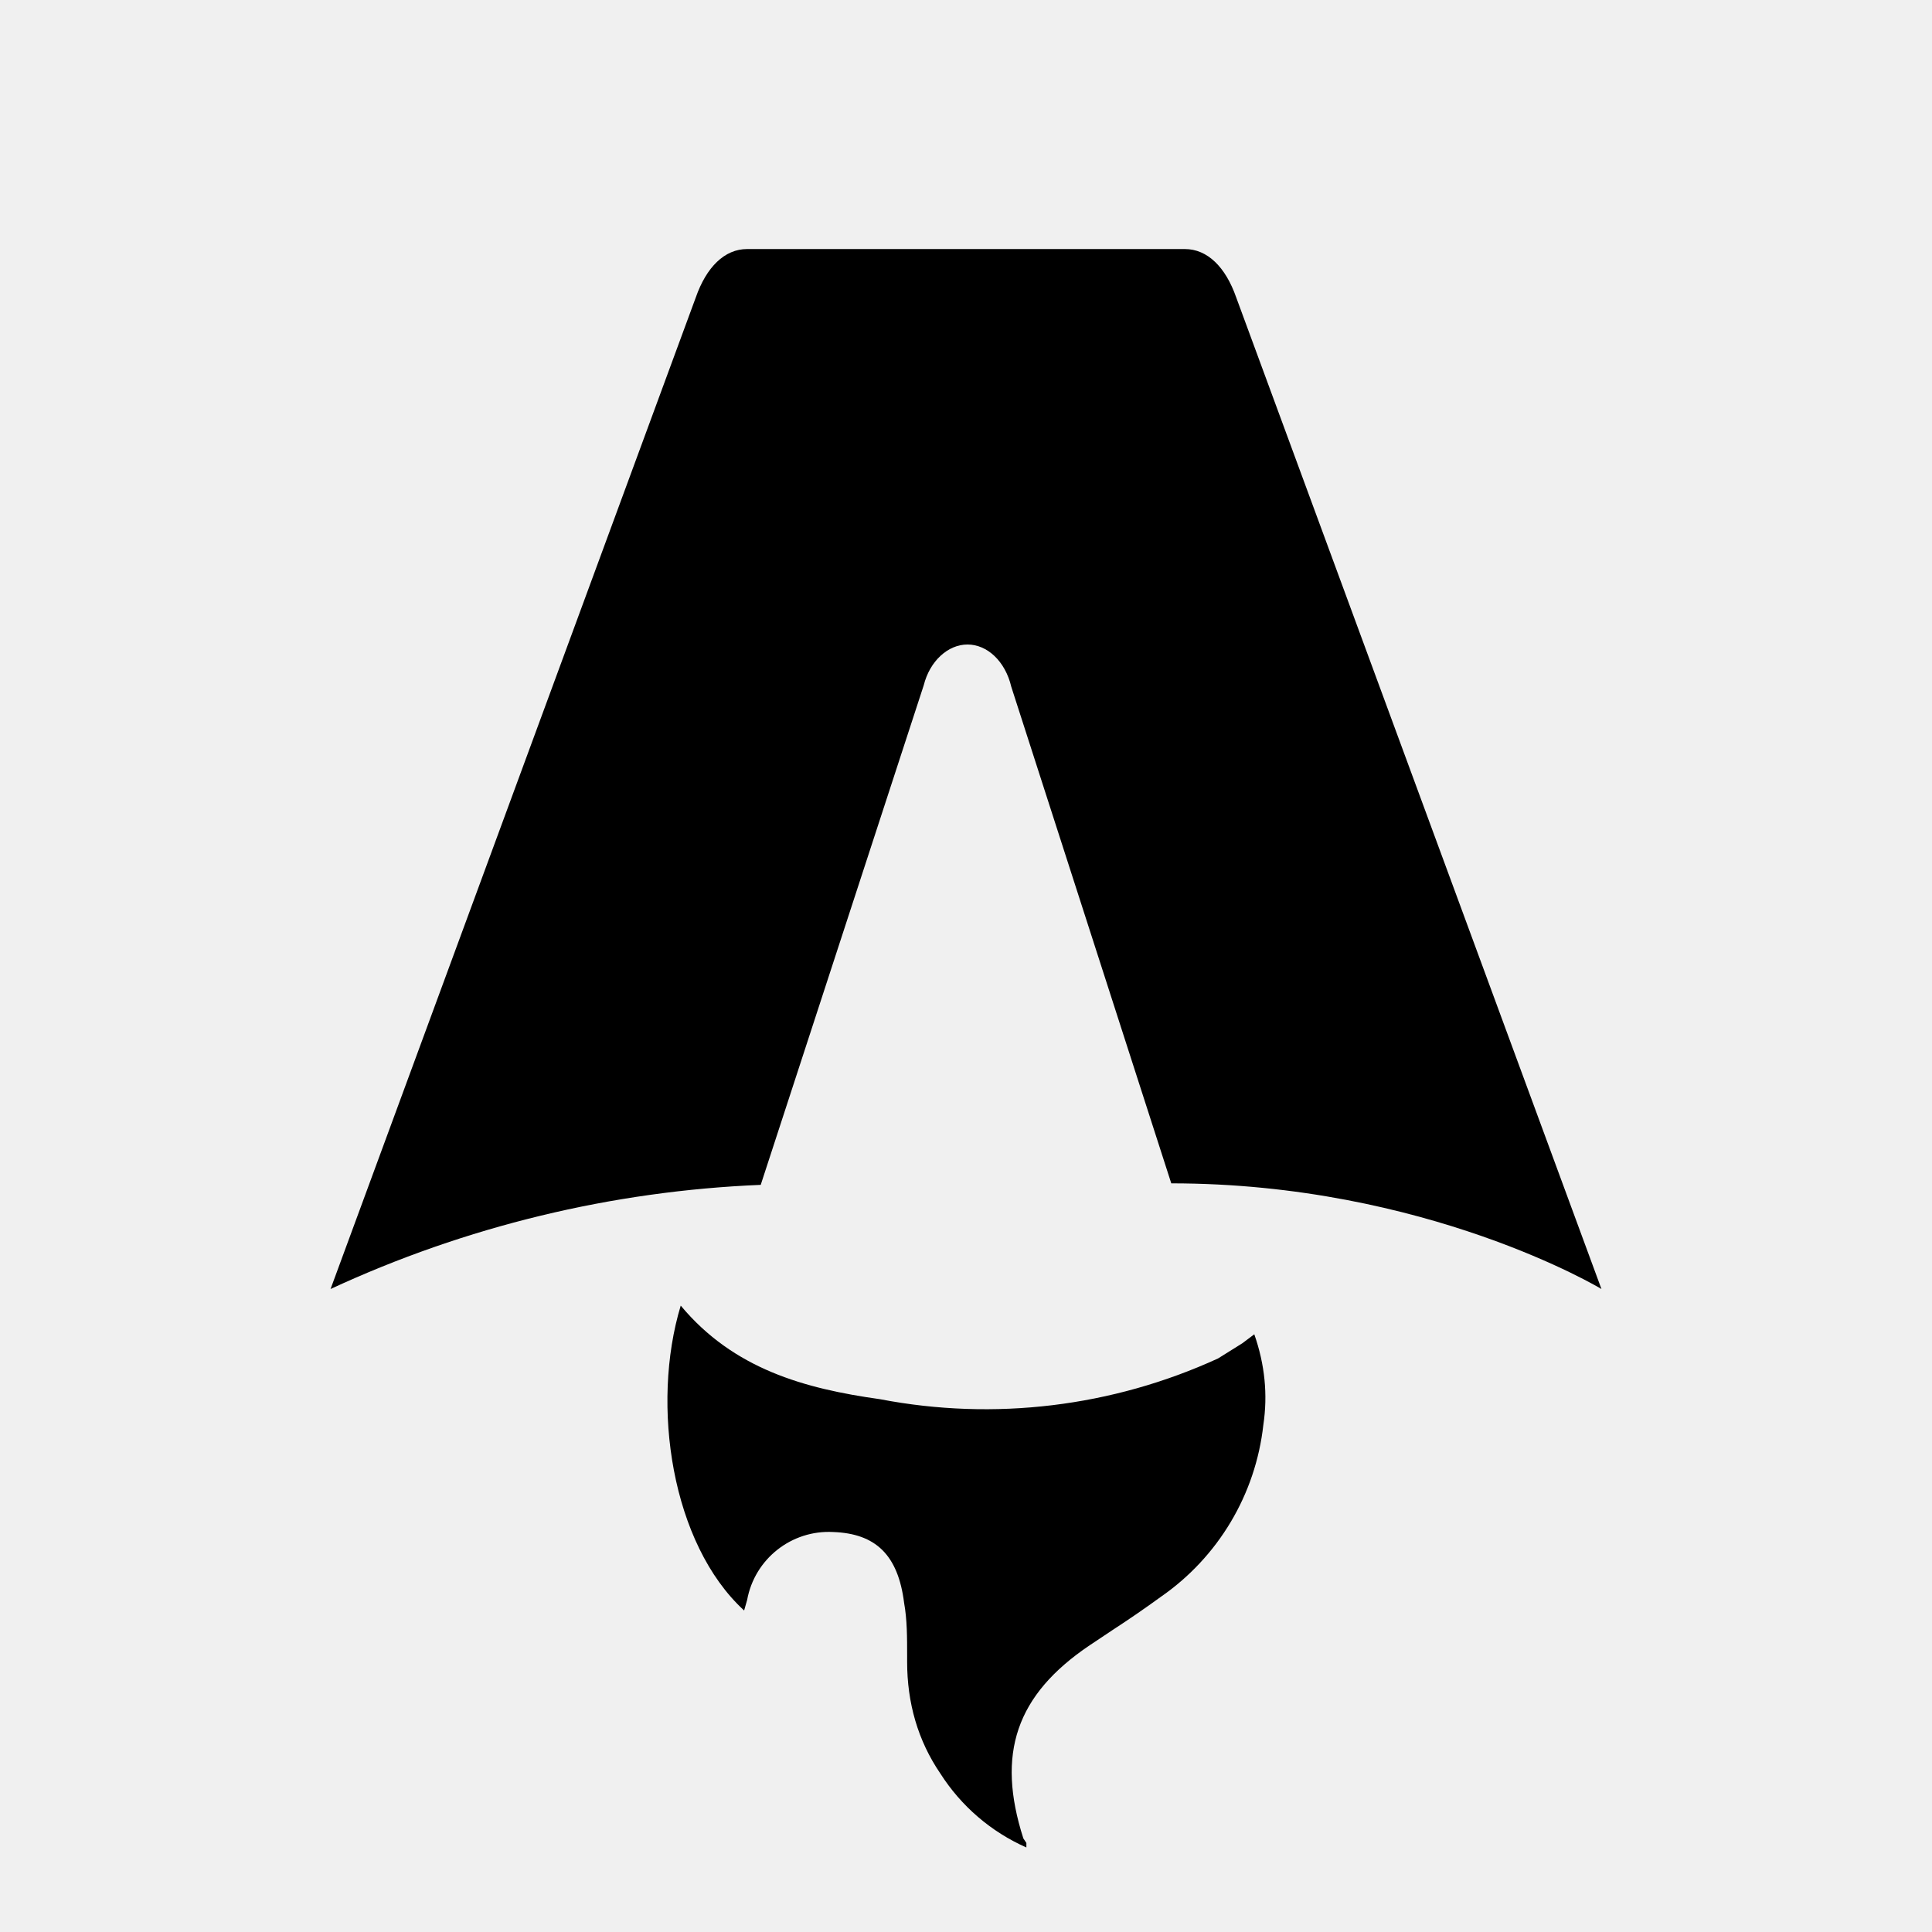
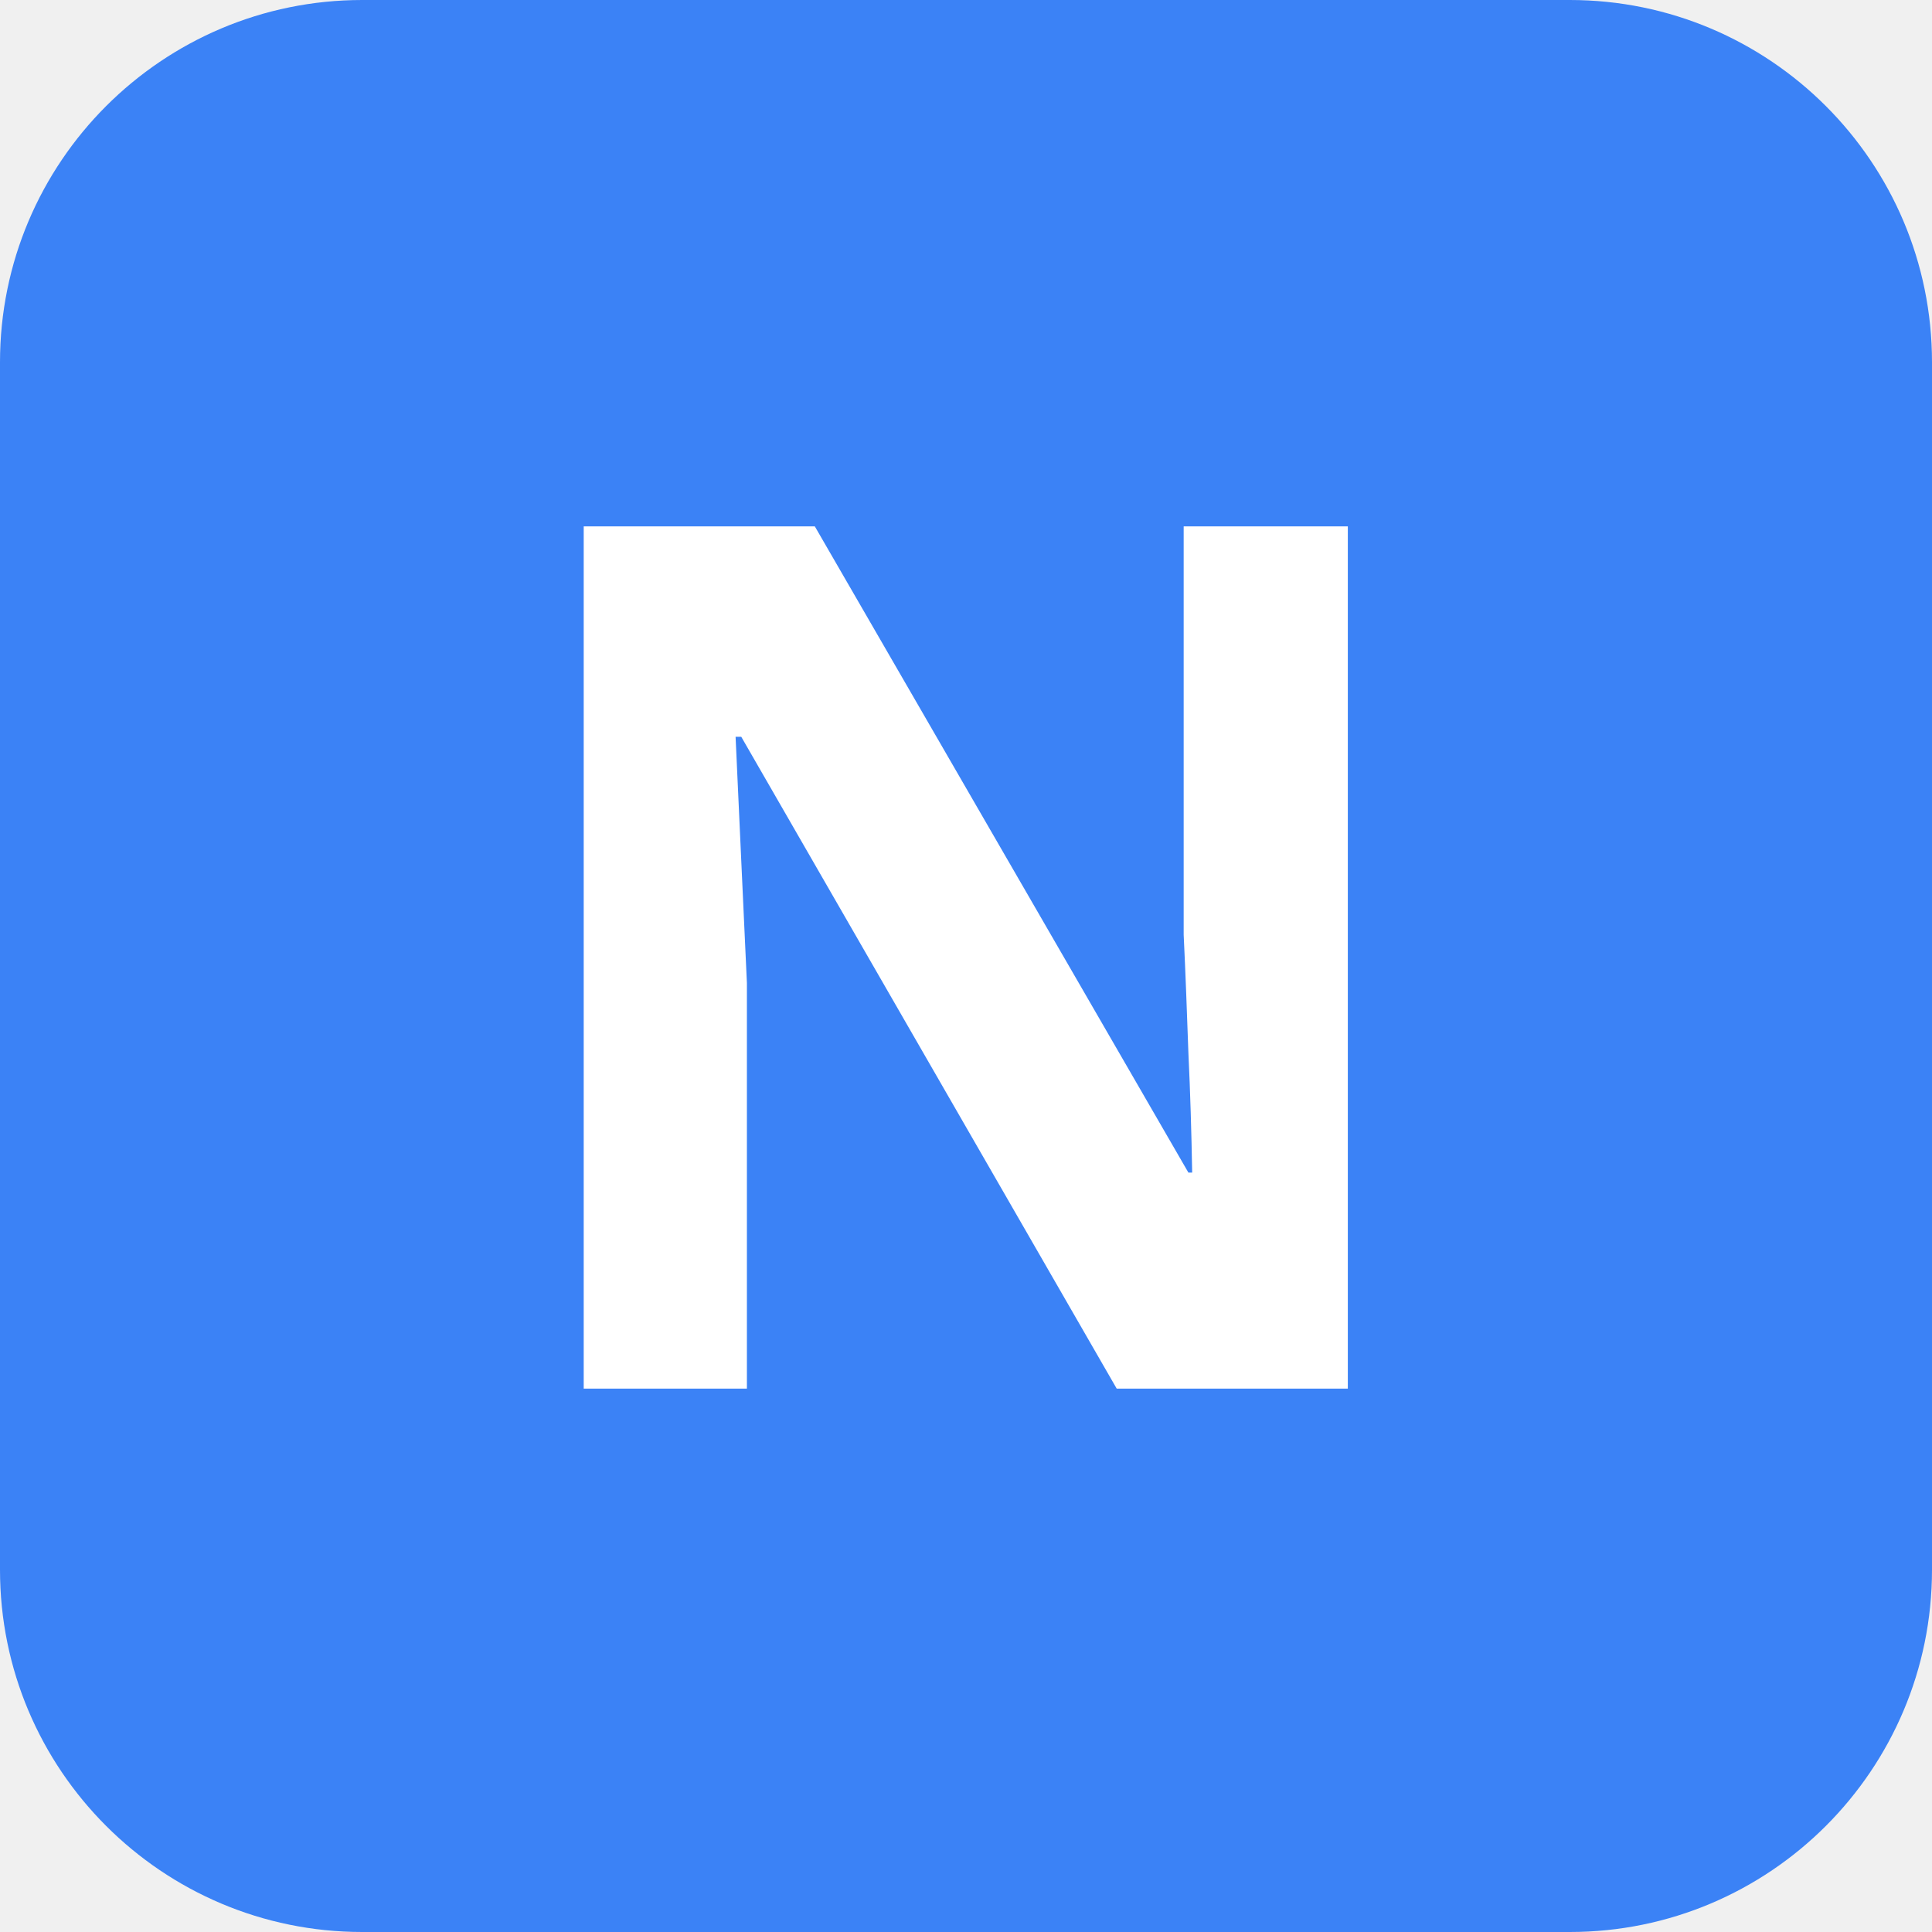
- <svg xmlns="http://www.w3.org/2000/svg" fill="none" viewBox="0 0 128 128">
-   <path d="M50.4 78.5a75.1 75.1 0 0 0-28.5 6.9l24.2-65.7c.7-2 1.9-3.2 3.4-3.2h29c1.5 0 2.7 1.2 3.4 3.2l24.2 65.7s-11.6-7-28.5-7L67 45.5c-.4-1.7-1.6-2.8-2.9-2.8-1.3 0-2.5 1.1-2.9 2.7L50.4 78.5Zm-1.1 28.2Zm-4.2-20.2c-2 6.6-.6 15.8 4.2 20.2a17.5 17.5 0 0 1 .2-.7 5.5 5.5 0 0 1 5.7-4.5c2.8.1 4.3 1.5 4.7 4.7.2 1.1.2 2.3.2 3.5v.4c0 2.7.7 5.2 2.2 7.4a13 13 0 0 0 5.7 4.9v-.3l-.2-.3c-1.8-5.6-.5-9.5 4.4-12.8l1.5-1a73 73 0 0 0 3.2-2.2 16 16 0 0 0 6.8-11.4c.3-2 .1-4-.6-6l-.8.6-1.6 1a37 37 0 0 1-22.4 2.7c-5-.7-9.7-2-13.2-6.2Z" />
-   <style>
-         path { fill: #000; }
-         @media (prefers-color-scheme: dark) {
-             path { fill: #FFF; }
-         }
-     </style>
+ <svg xmlns="http://www.w3.org/2000/svg" viewBox="0 0 32 32">
+   <rect width="32" height="32" rx="6" fill="#3B82F6" />
+   <text x="16" y="23" text-anchor="middle" font-family="system-ui" font-weight="700" font-size="20" fill="white">N</text>
</svg>
